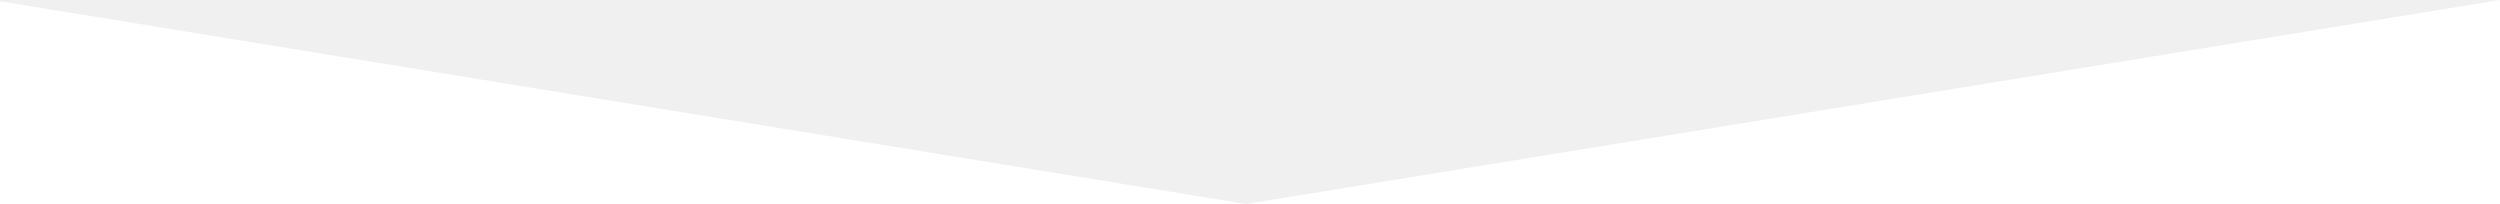
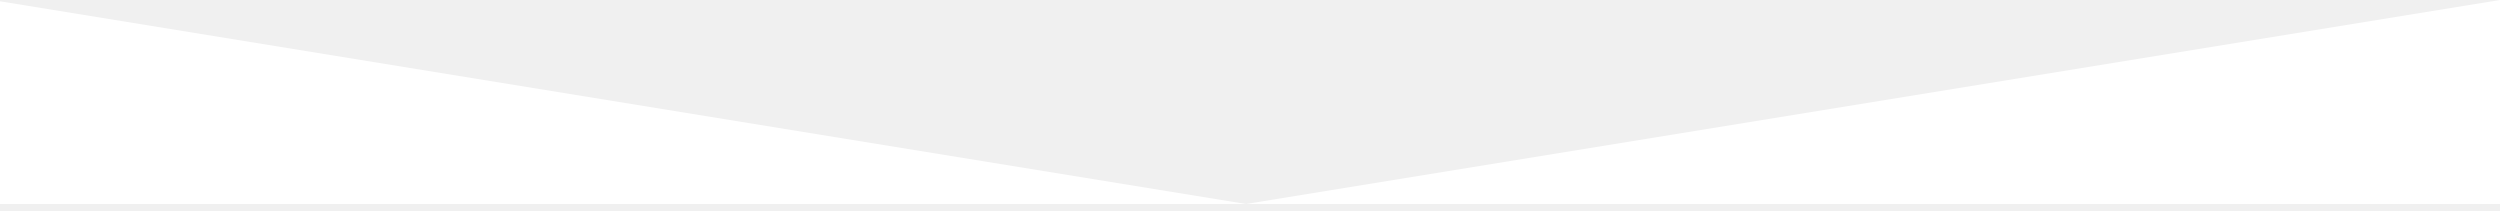
- <svg xmlns="http://www.w3.org/2000/svg" version="1.1" id="Layer_1" x="0px" y="0px" width="320px" height="26.111px" viewBox="440.469 30.889 320 26.111" enable-background="new 440.469 30.889 320 26.111" xml:space="preserve">
+ <svg xmlns="http://www.w3.org/2000/svg" version="1.1" id="Layer_1" x="0px" y="0px" width="320px" height="27" viewBox="440.469 30.889 320 27" enable-background="new 440.469 30.889 320 27" xml:space="preserve">
  <polygon fill="#FFFFFF" points="760.469,57 760.469,30.889 599.955,57 " />
  <polygon fill="#FFFFFF" points="440.469,57 599.955,57 440.469,31.056 " />
</svg>
